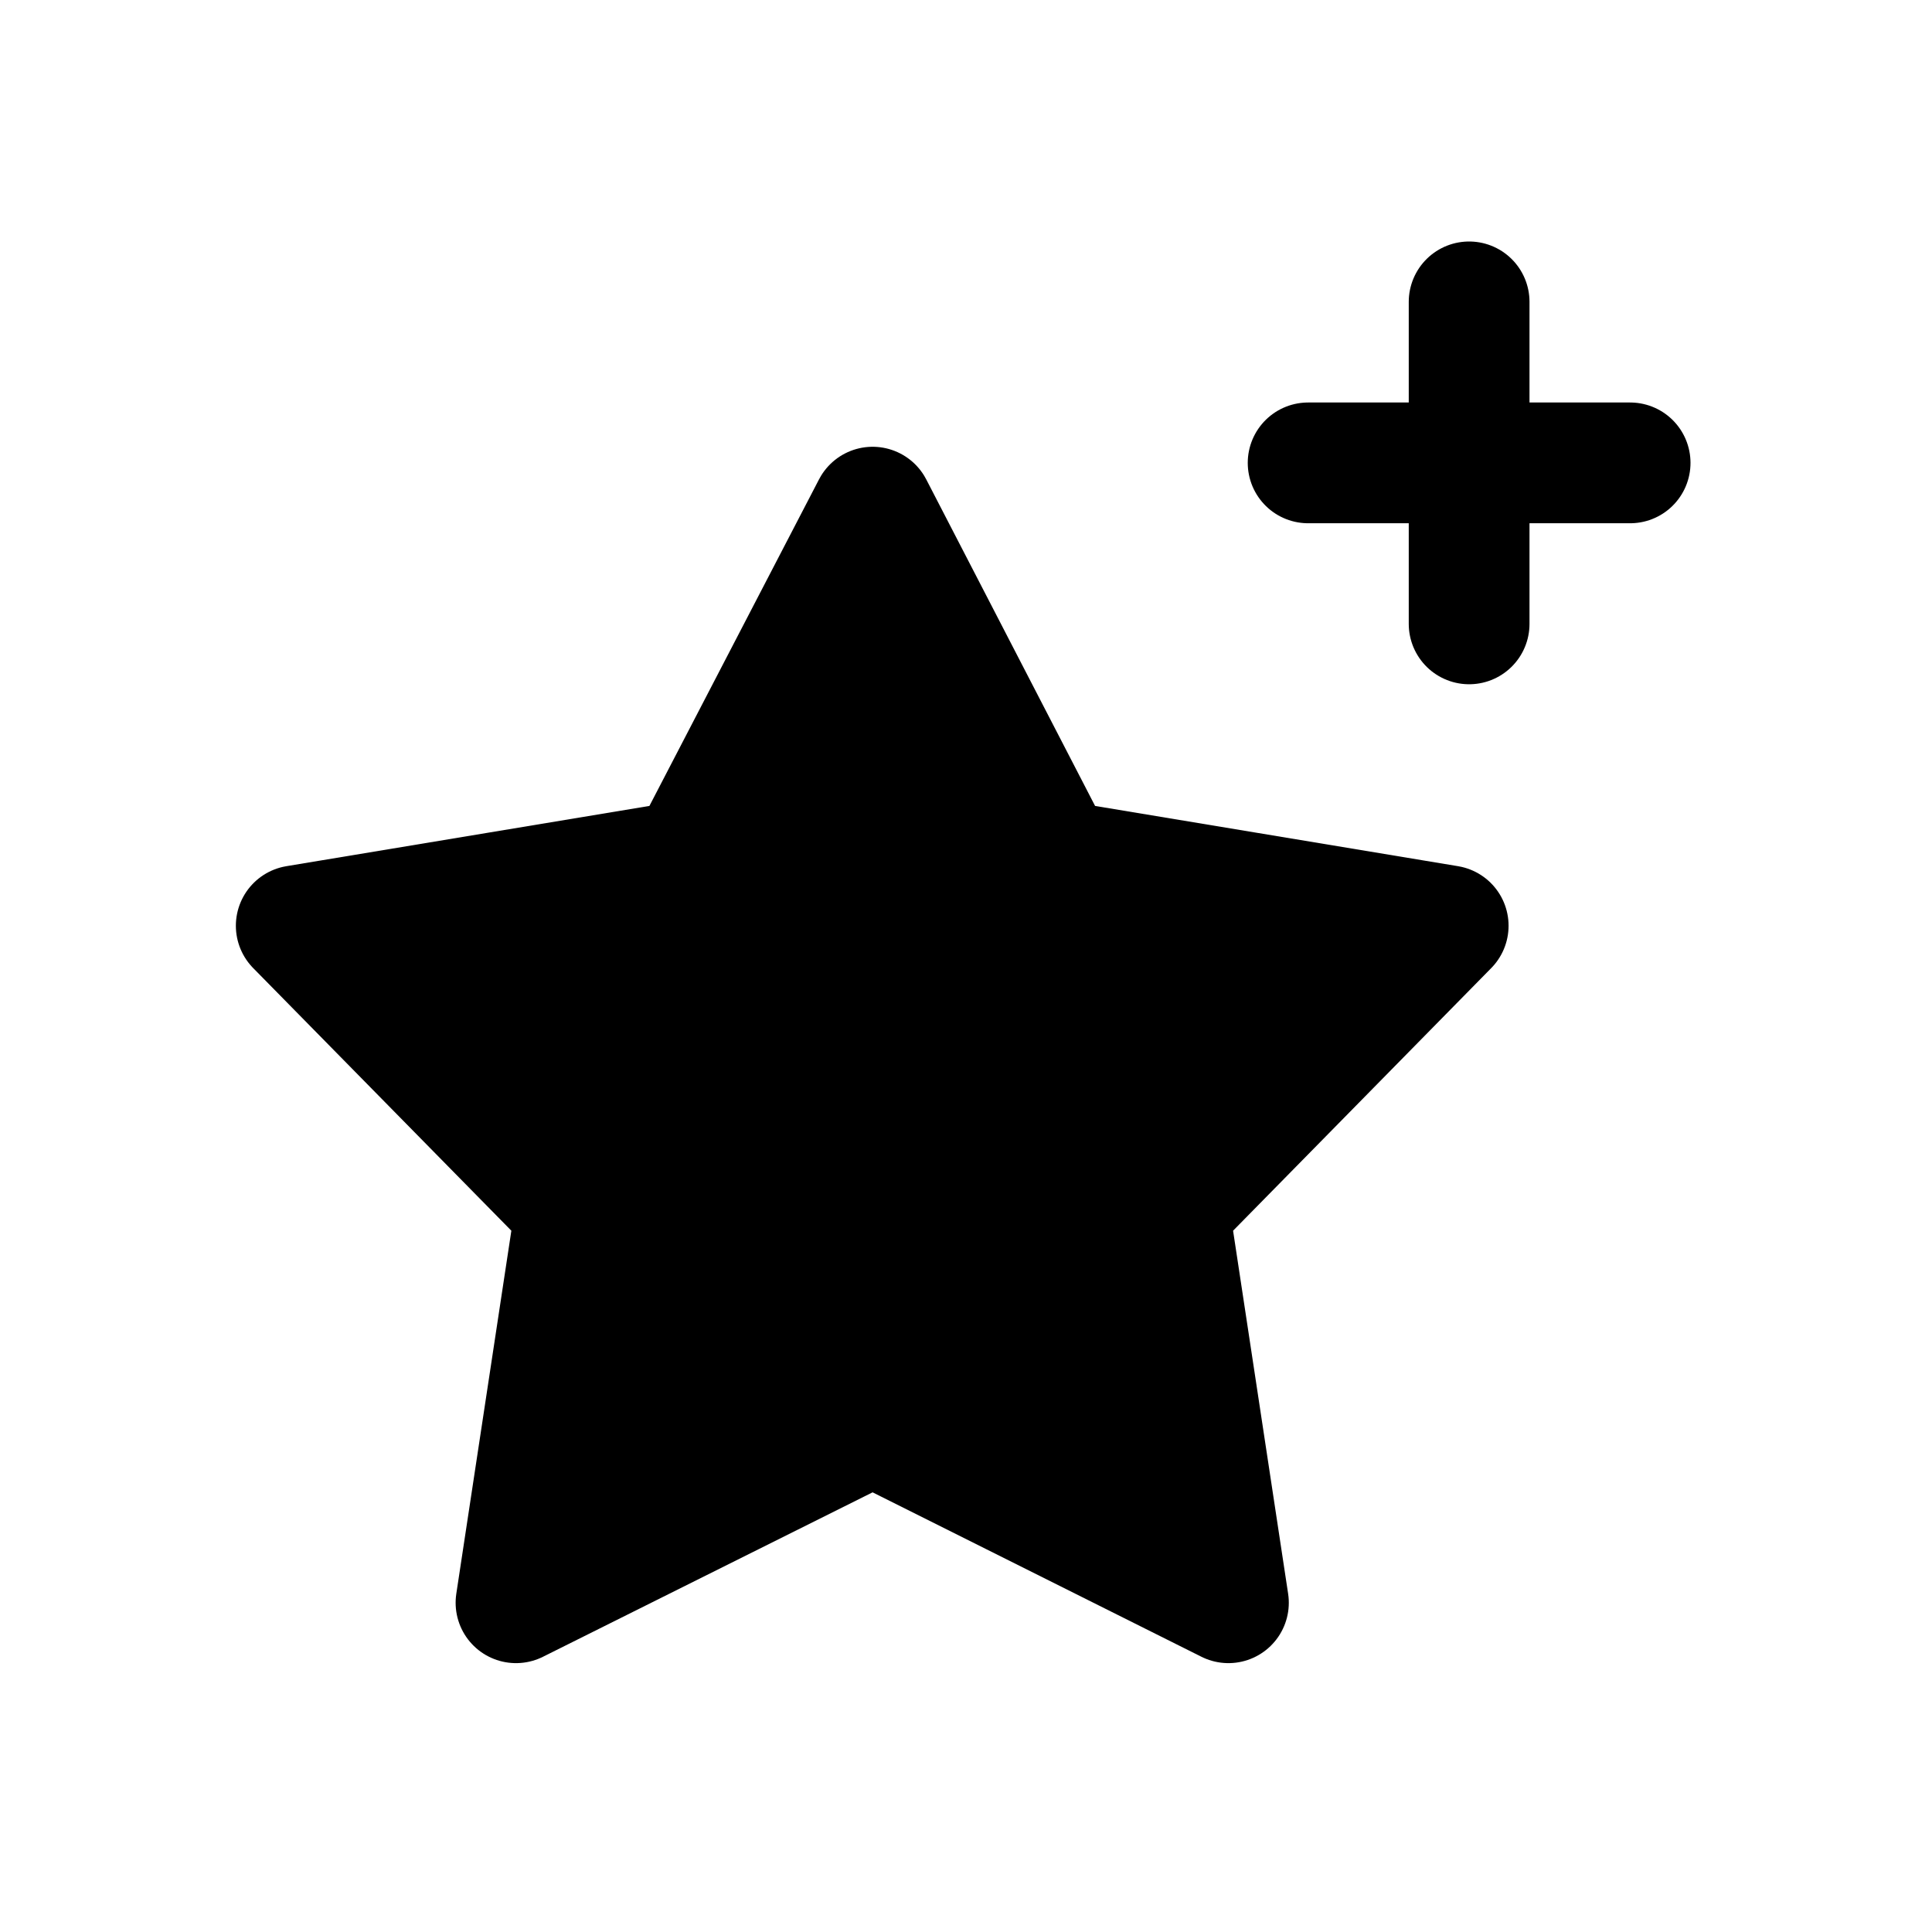
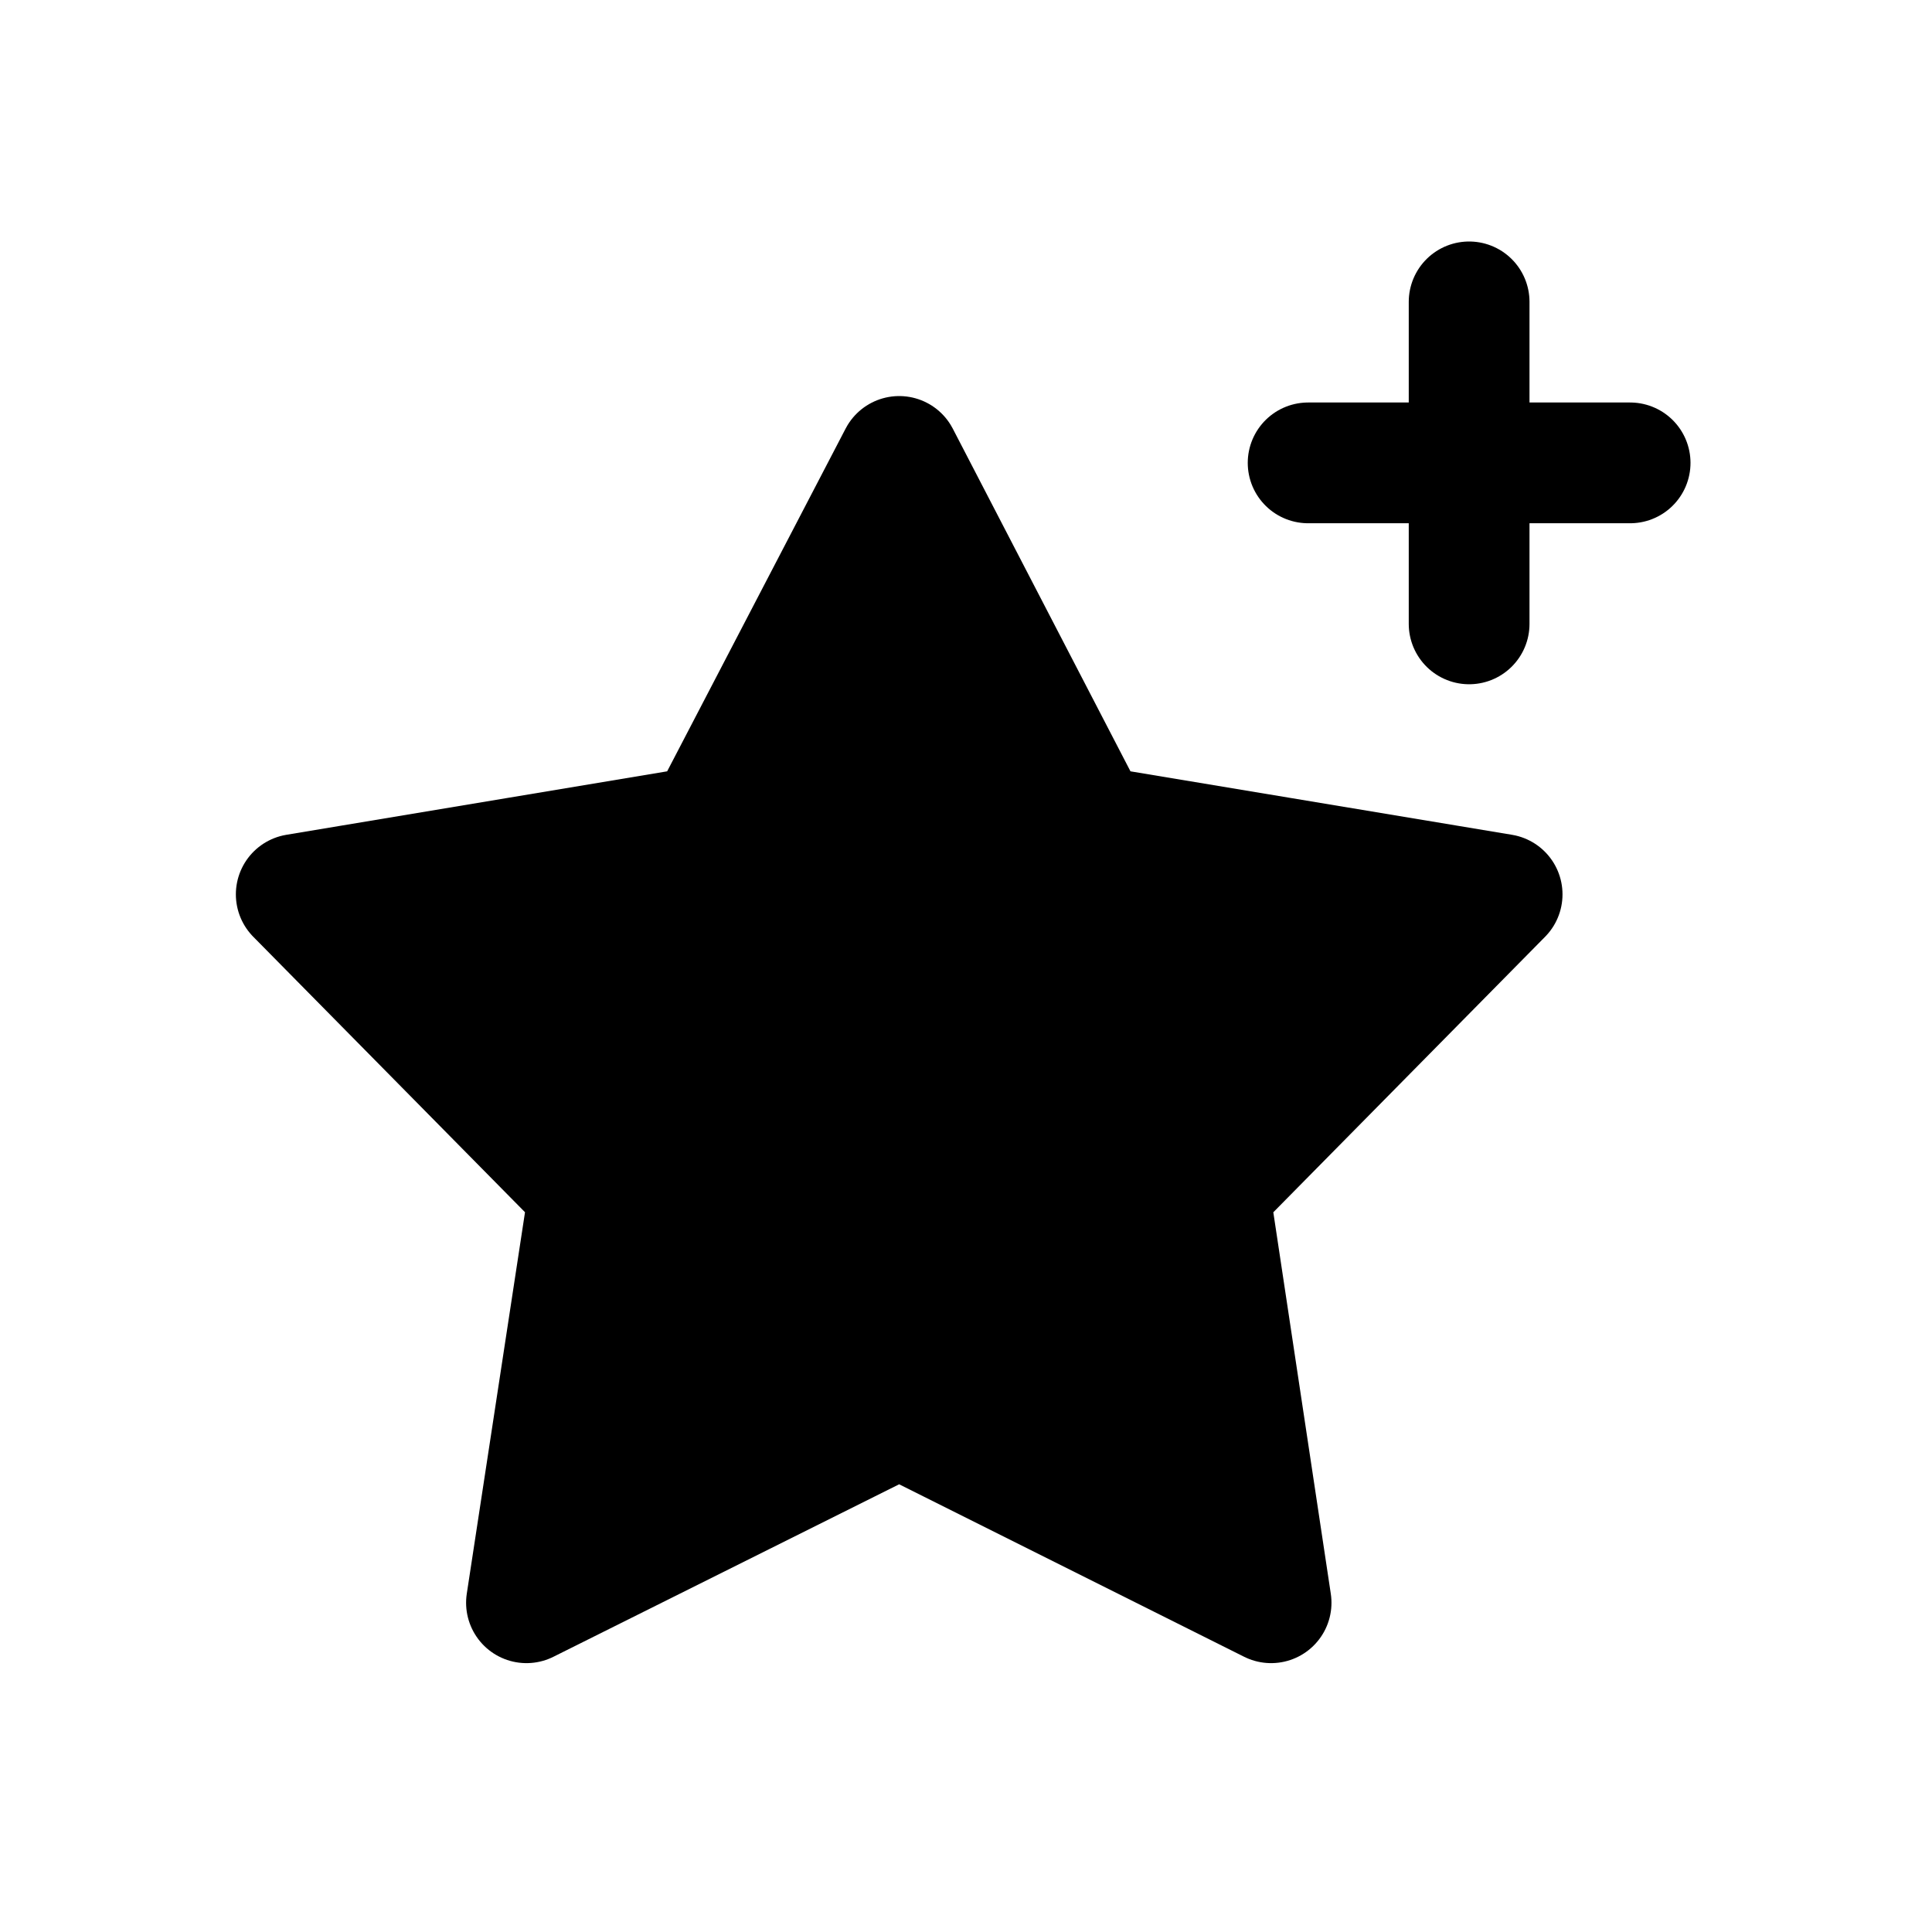
<svg xmlns="http://www.w3.org/2000/svg" viewBox="0 0 24 24" fill="currentColor" stroke="currentColor" stroke-width="1.5" stroke-linecap="round" stroke-linejoin="round">
-   <path d="M10.84 6.3L13.11 10.69L17.99 11.5L14.52 15.03L15.26 19.91L10.84 17.7L6.41 19.91L7.15 15.03L3.68 11.5L8.56 10.69Z" />
+   <path d="M11.17 5.67L13.55 10.26L18.66 11.11L15.02 14.8L15.79 19.91L11.17 17.6L6.54 19.91L7.32 14.8L3.68 11.11L8.78 10.26Z" />
  <path fill="none" d="M18.25 3.75v4M16.25 5.75h4" />
</svg>
